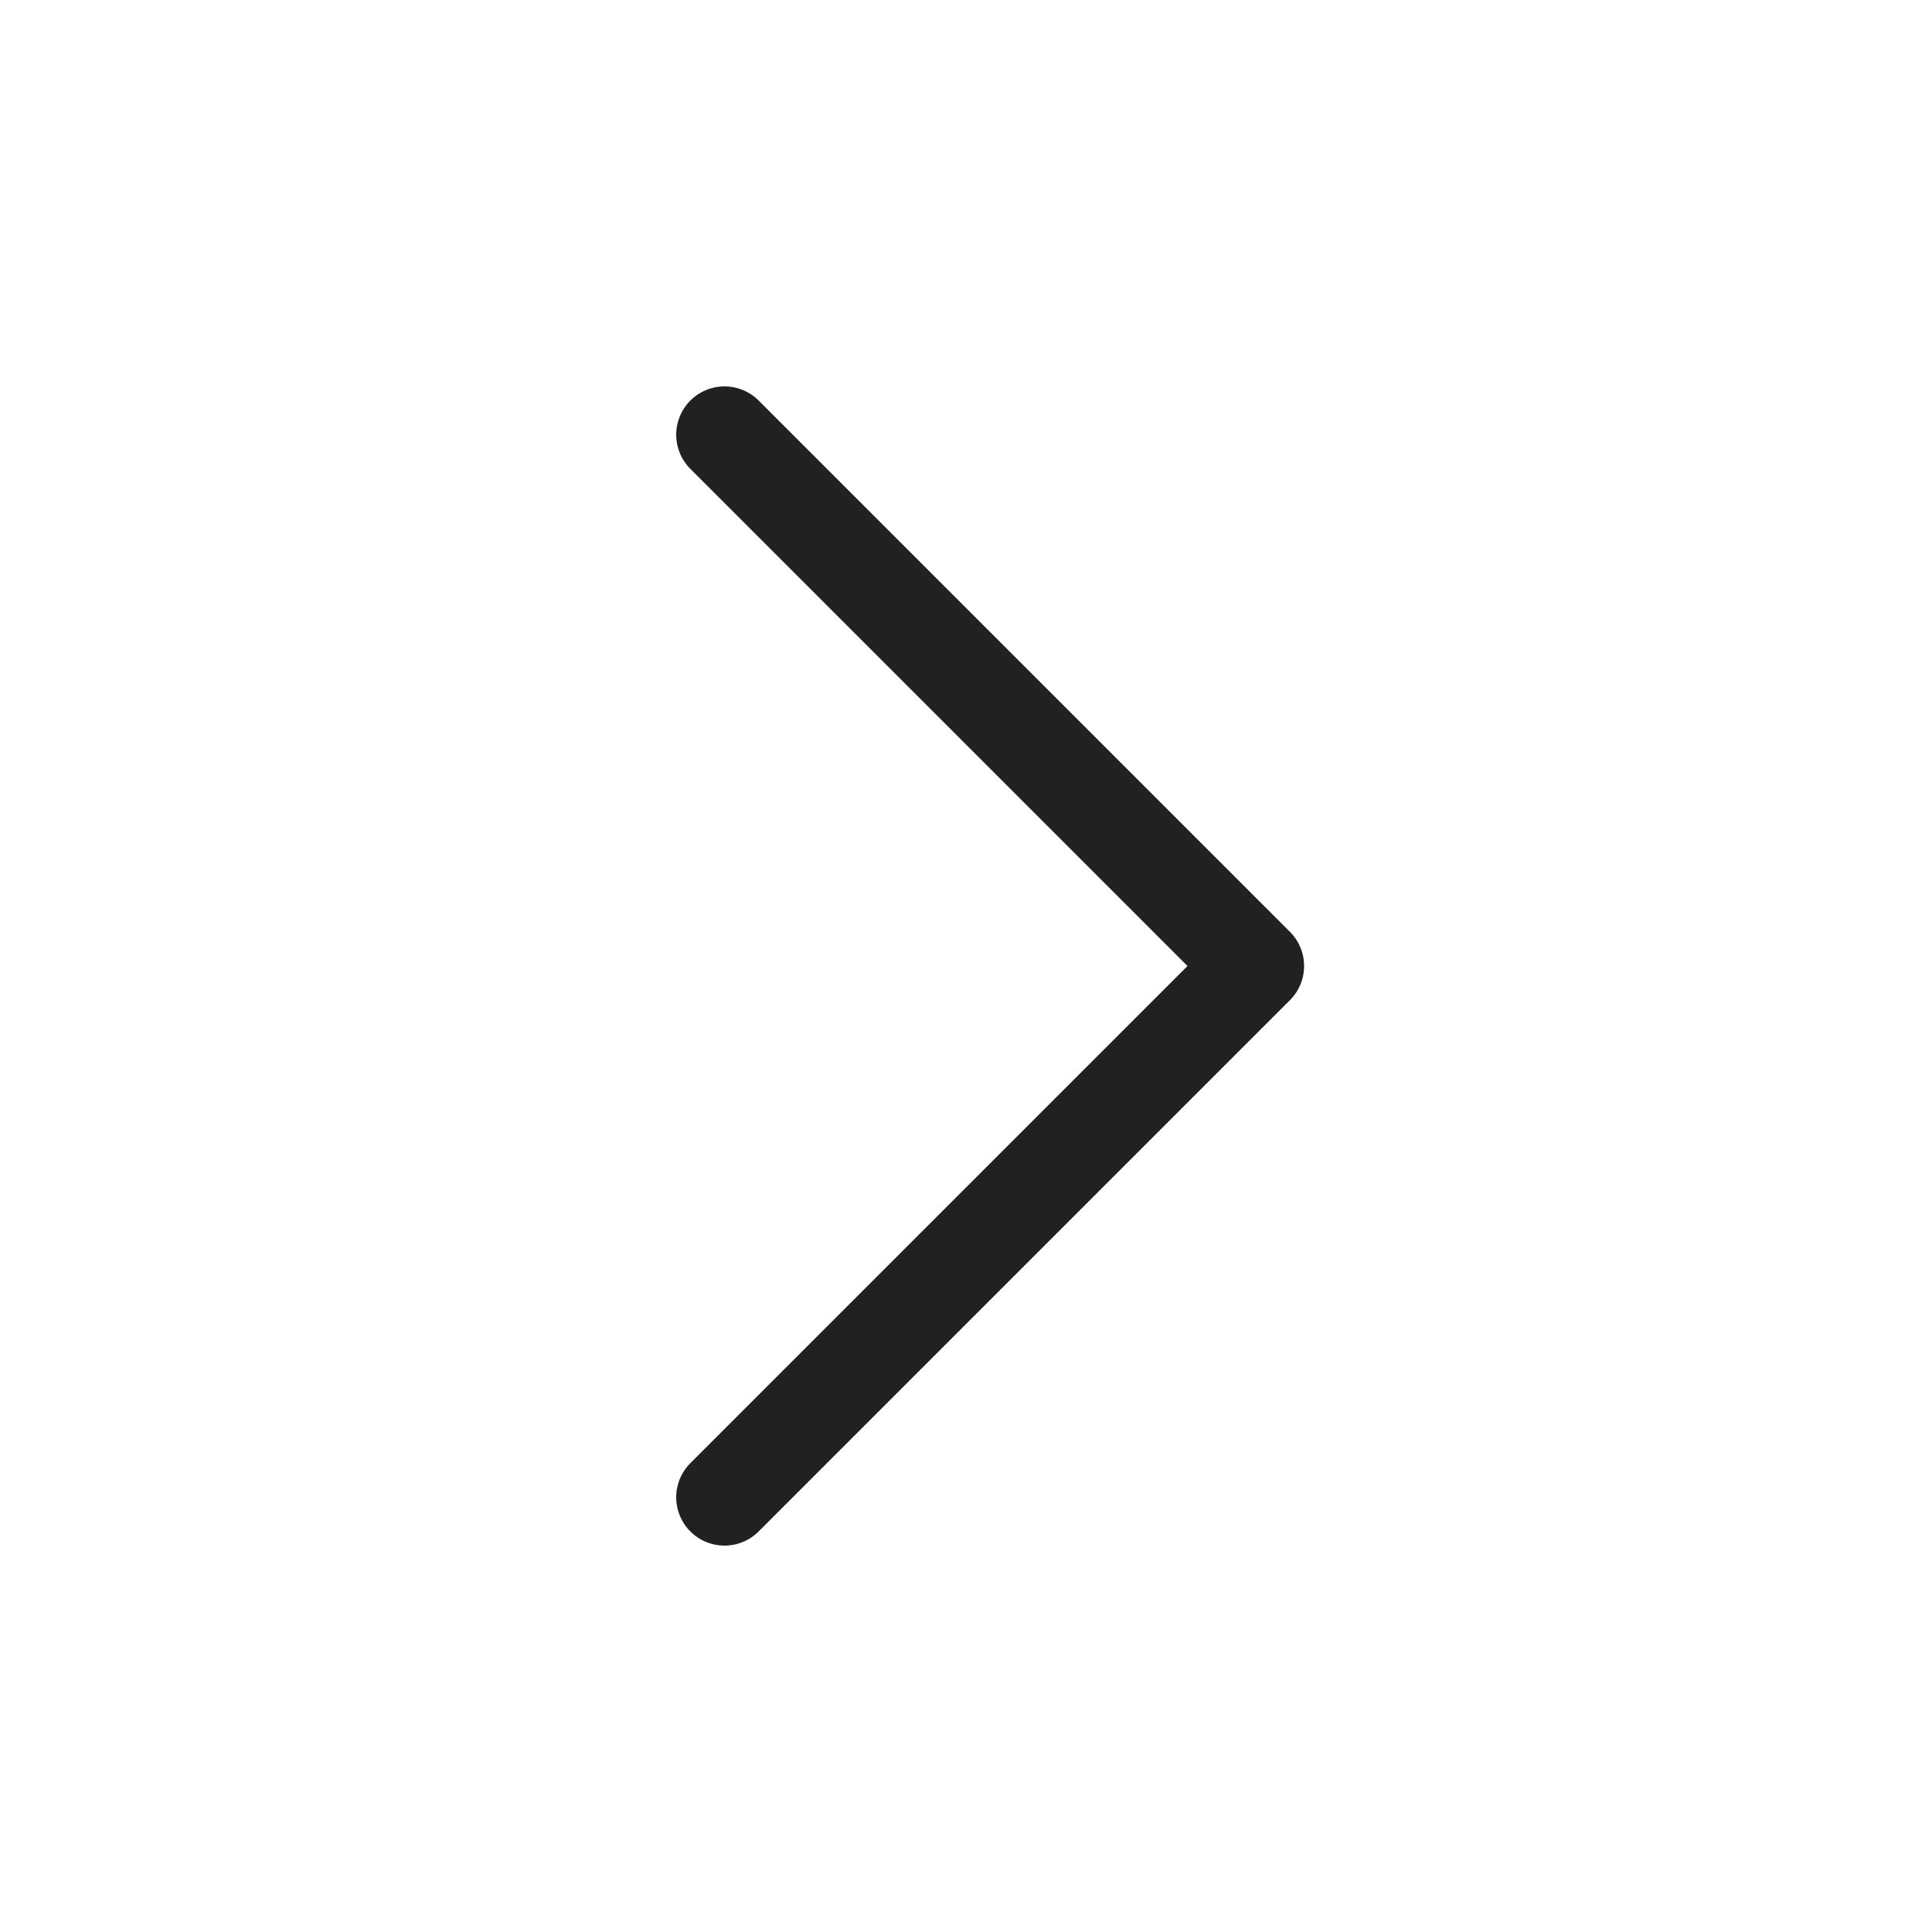
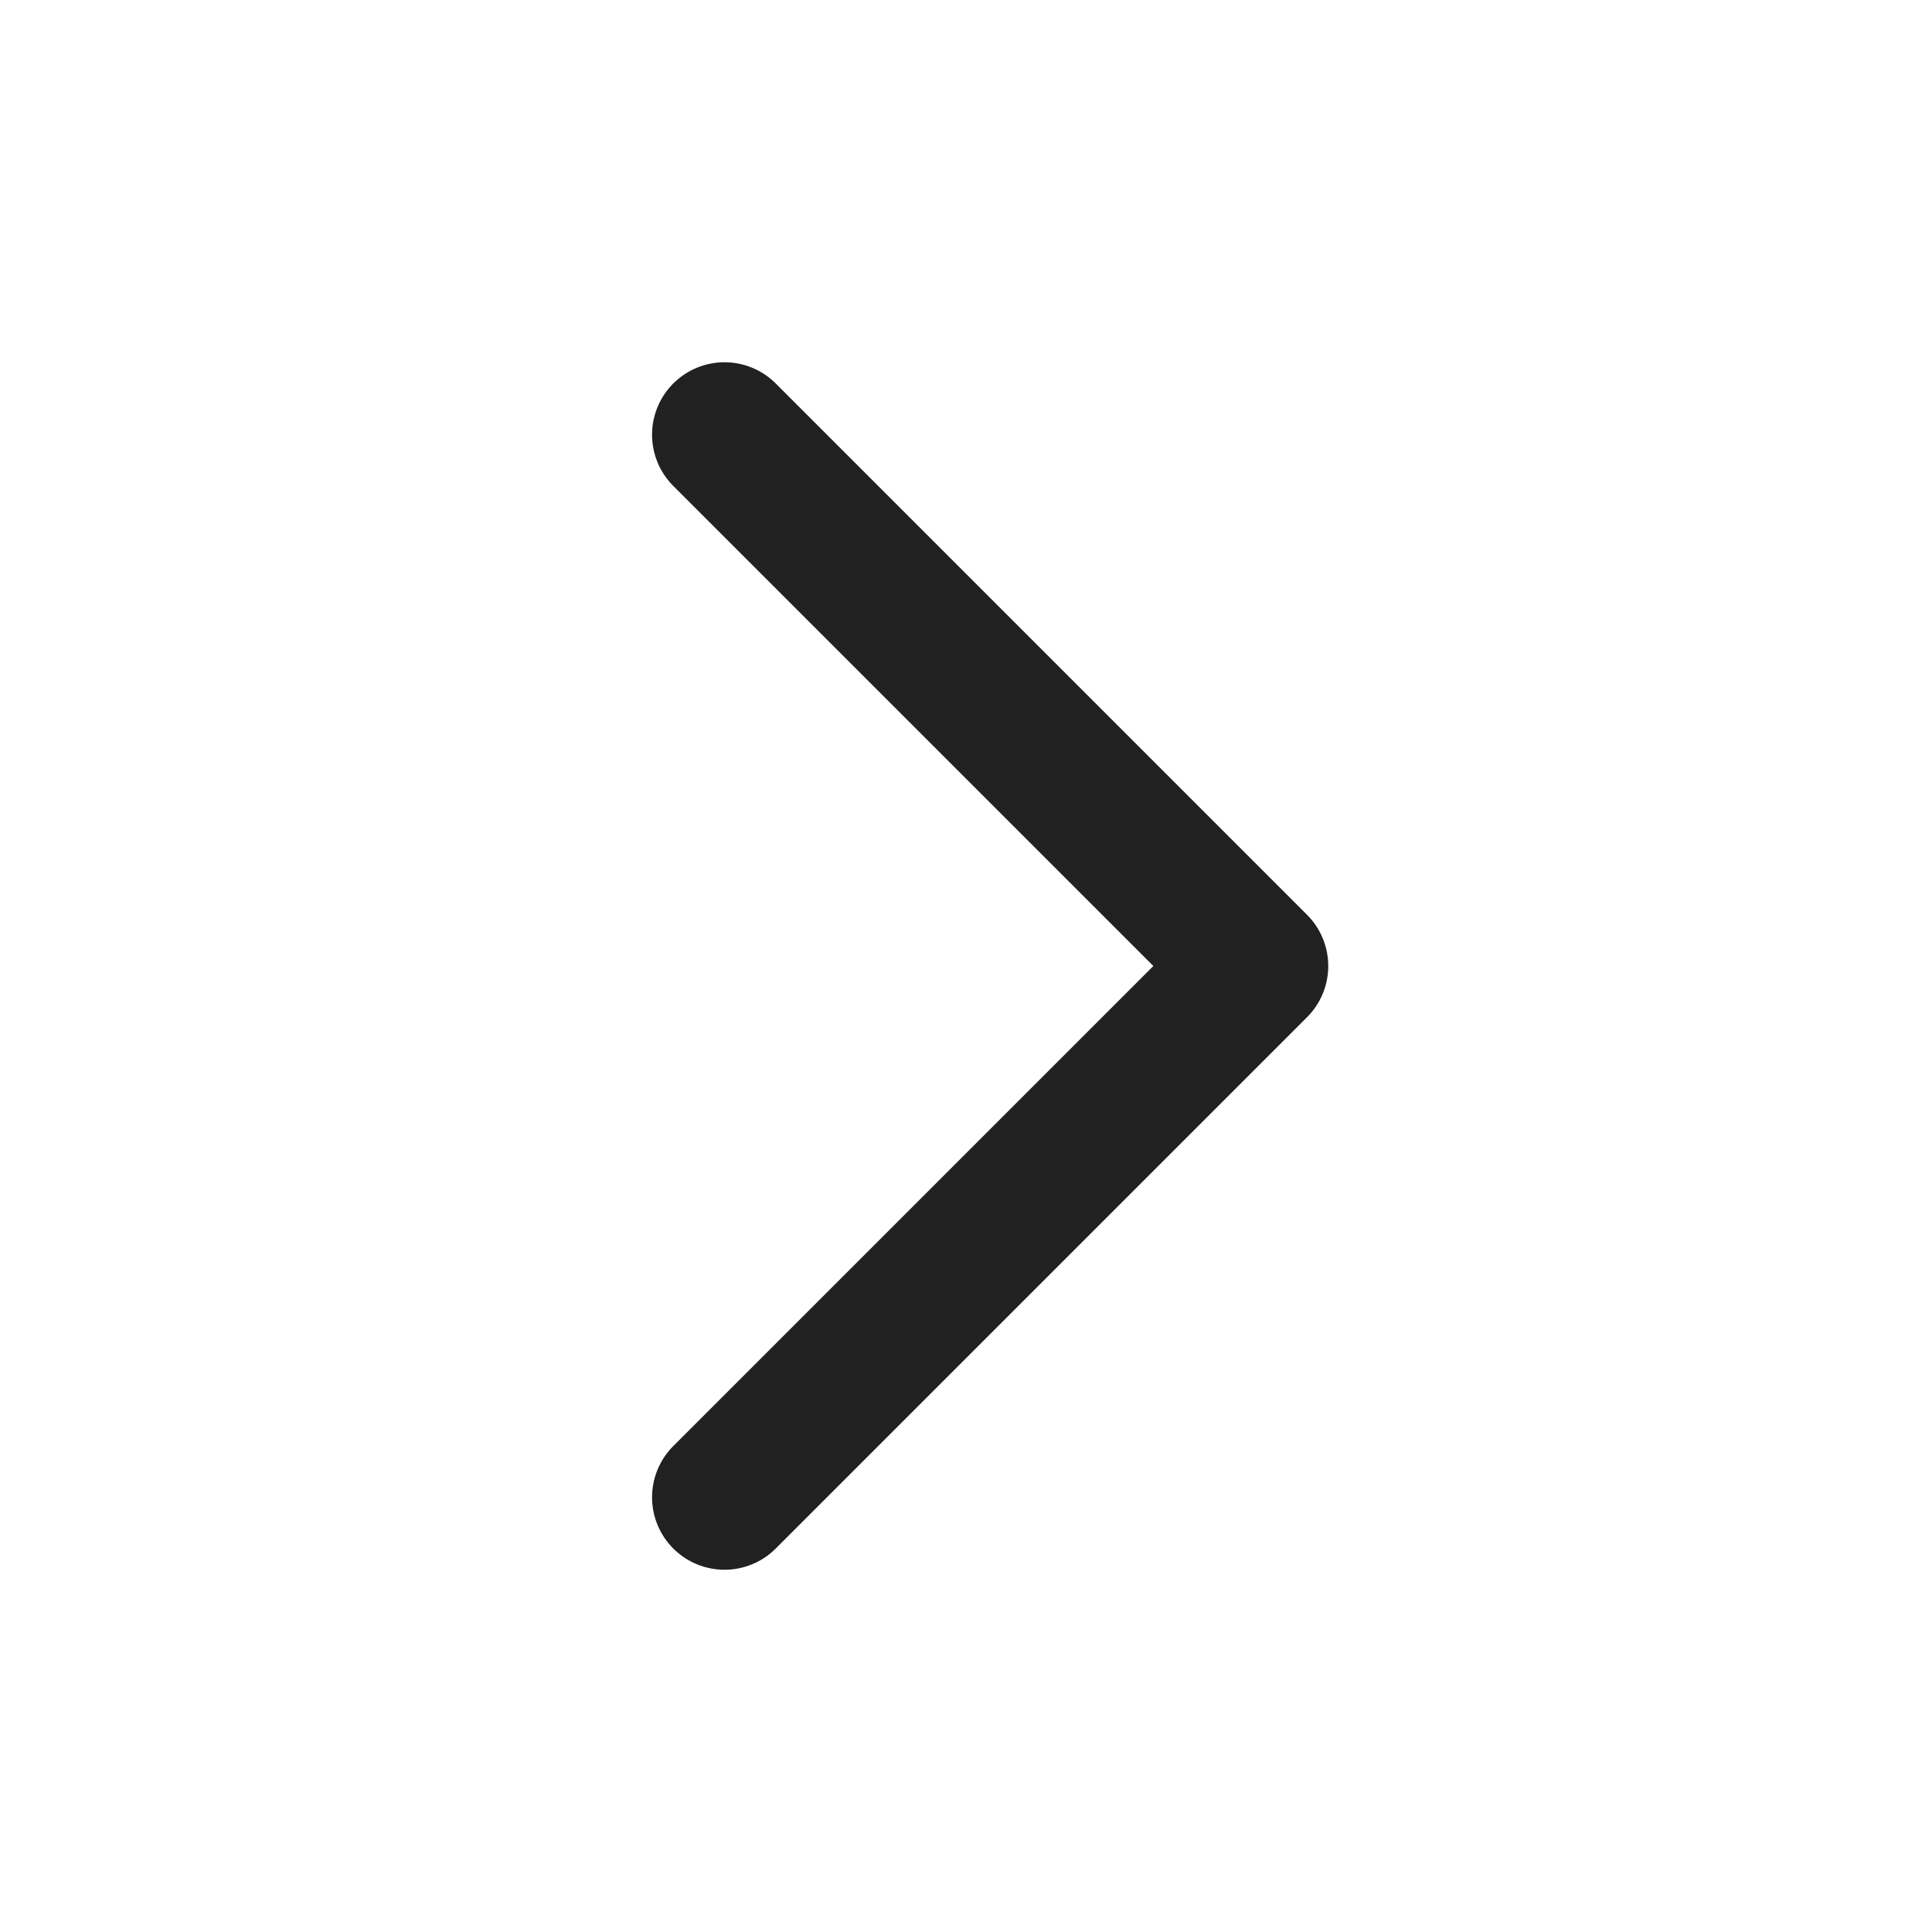
<svg xmlns="http://www.w3.org/2000/svg" width="20" height="20" viewBox="0 0 20 20" fill="none">
-   <g stroke="#212121" stroke-width="1" stroke-linecap="round" stroke-linejoin="round" vector-effect="non-scaling-stroke">
+   <g stroke="#212121" stroke-width="1.5" stroke-linecap="round" stroke-linejoin="round" vector-effect="non-scaling-stroke">
    <path d="M7.5 4.5 13 10 7.5 15.5" />
  </g>
</svg>
